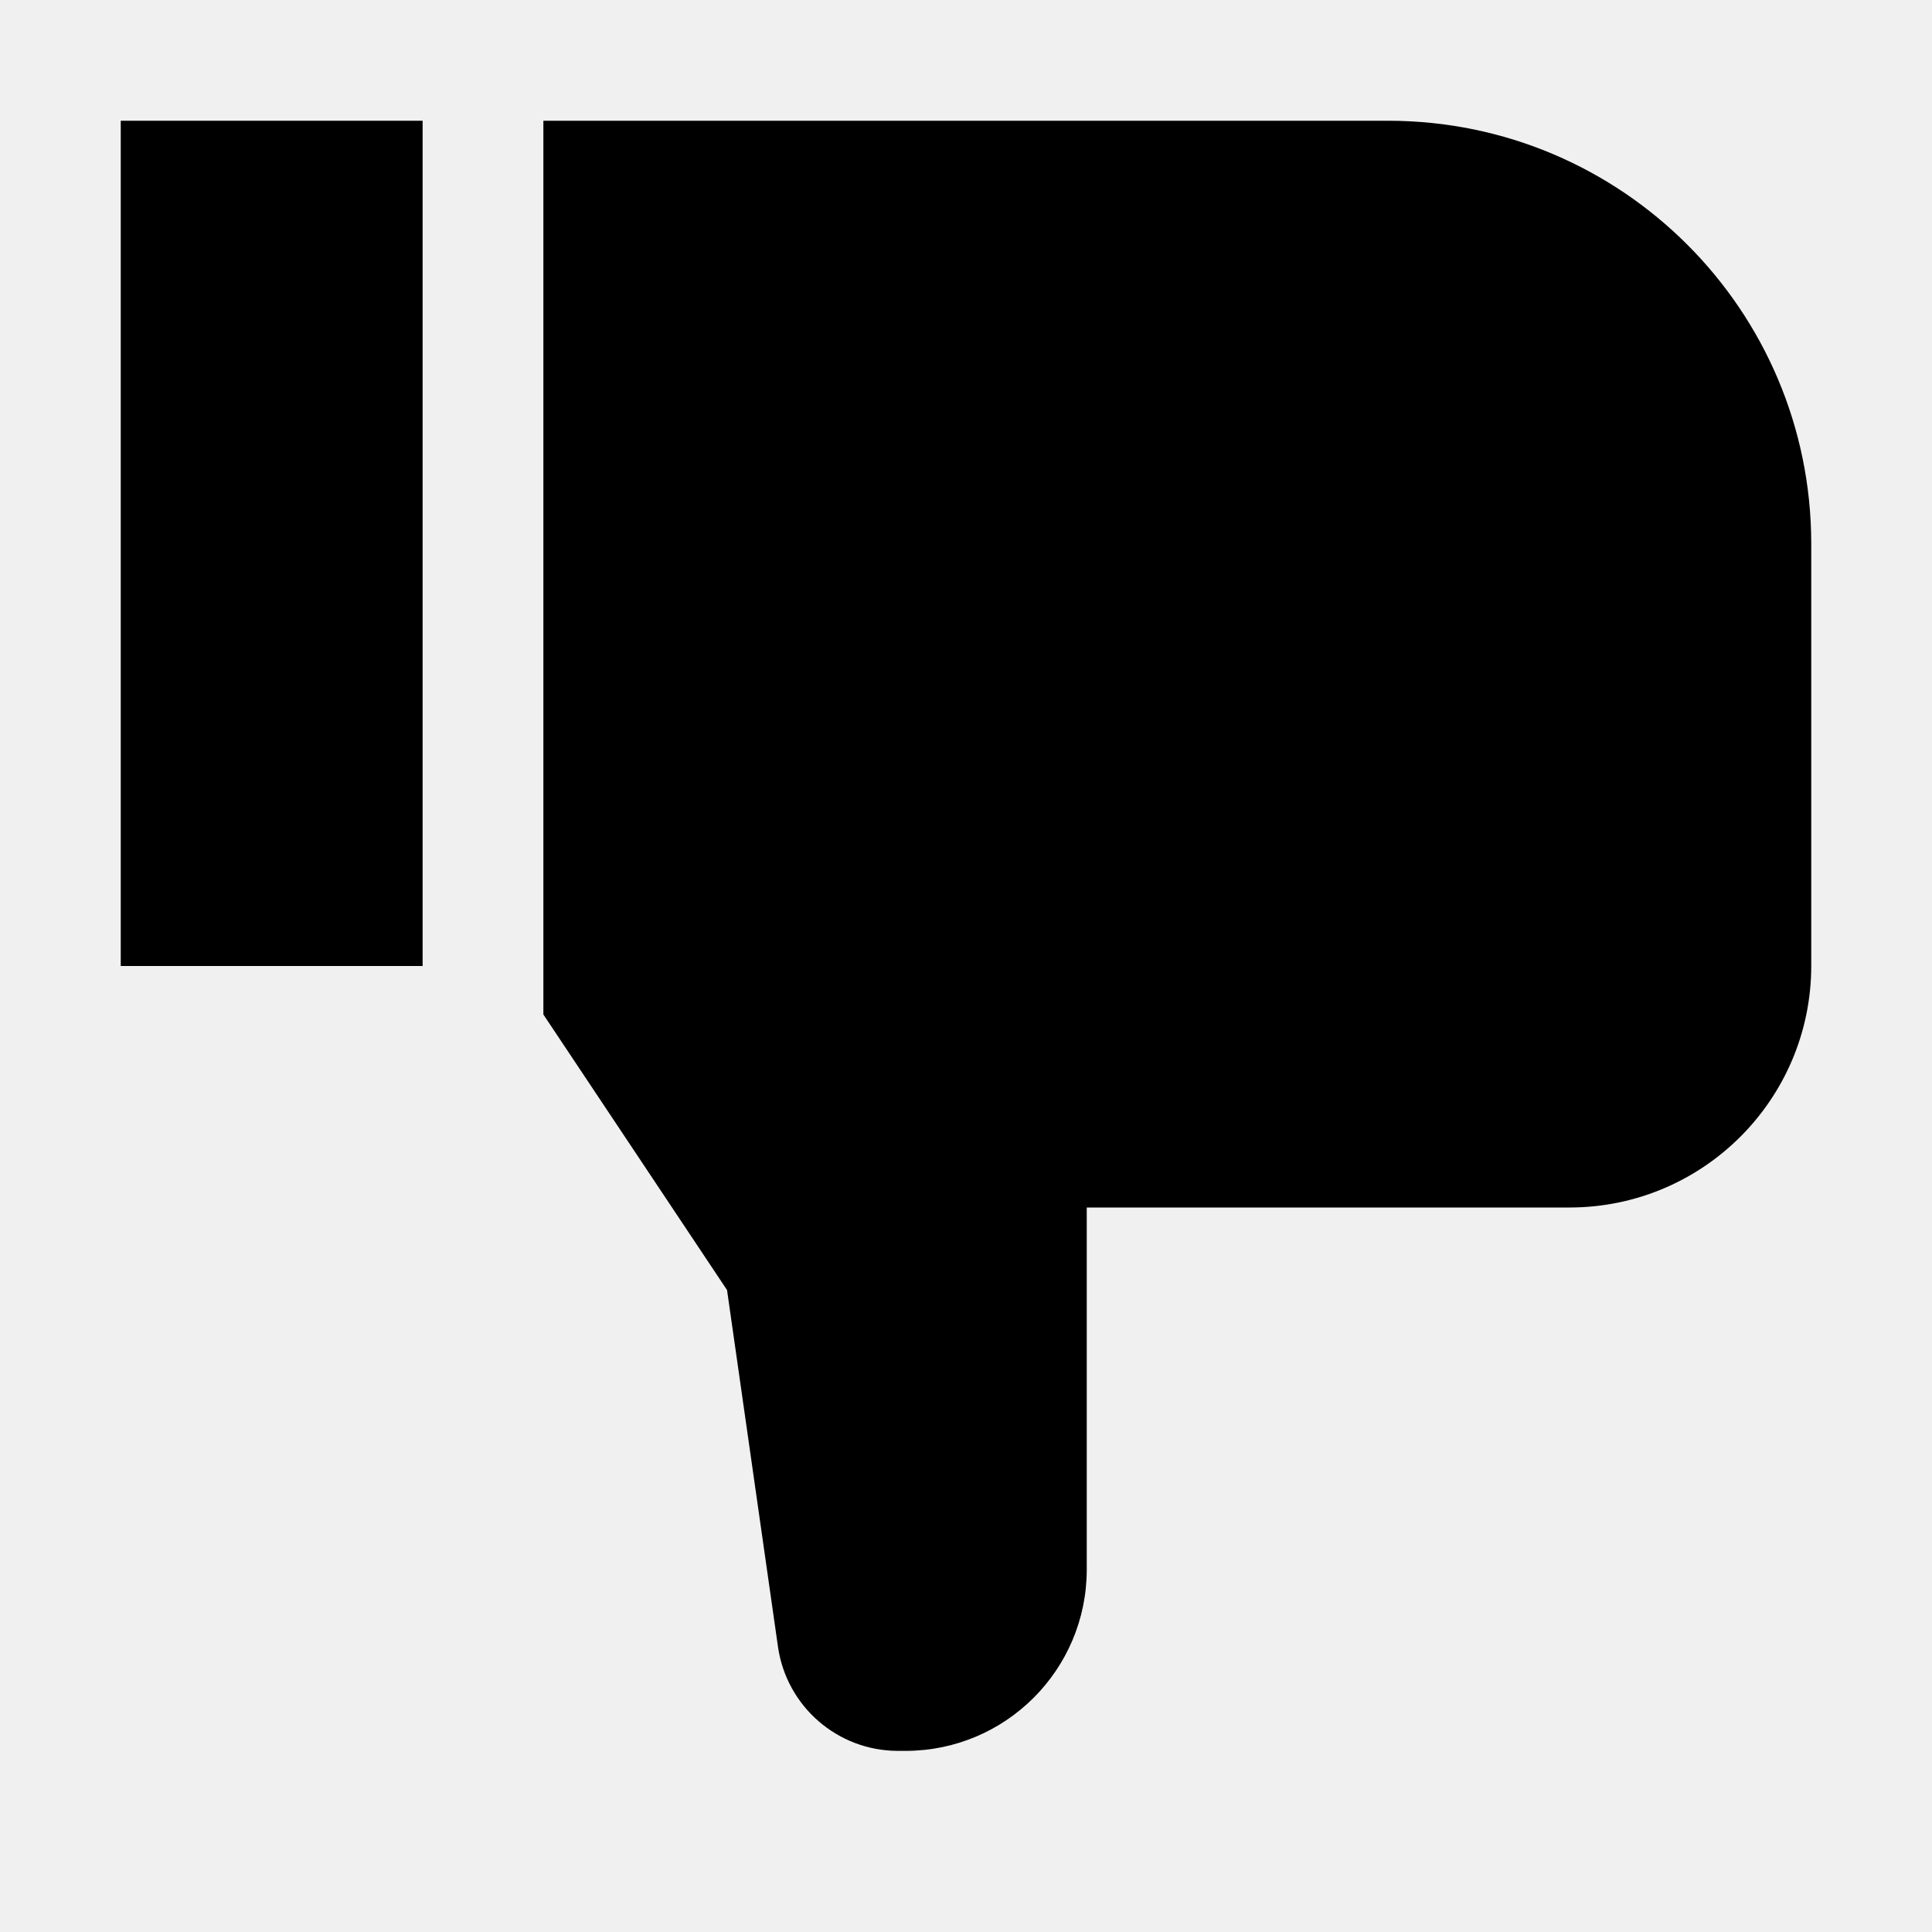
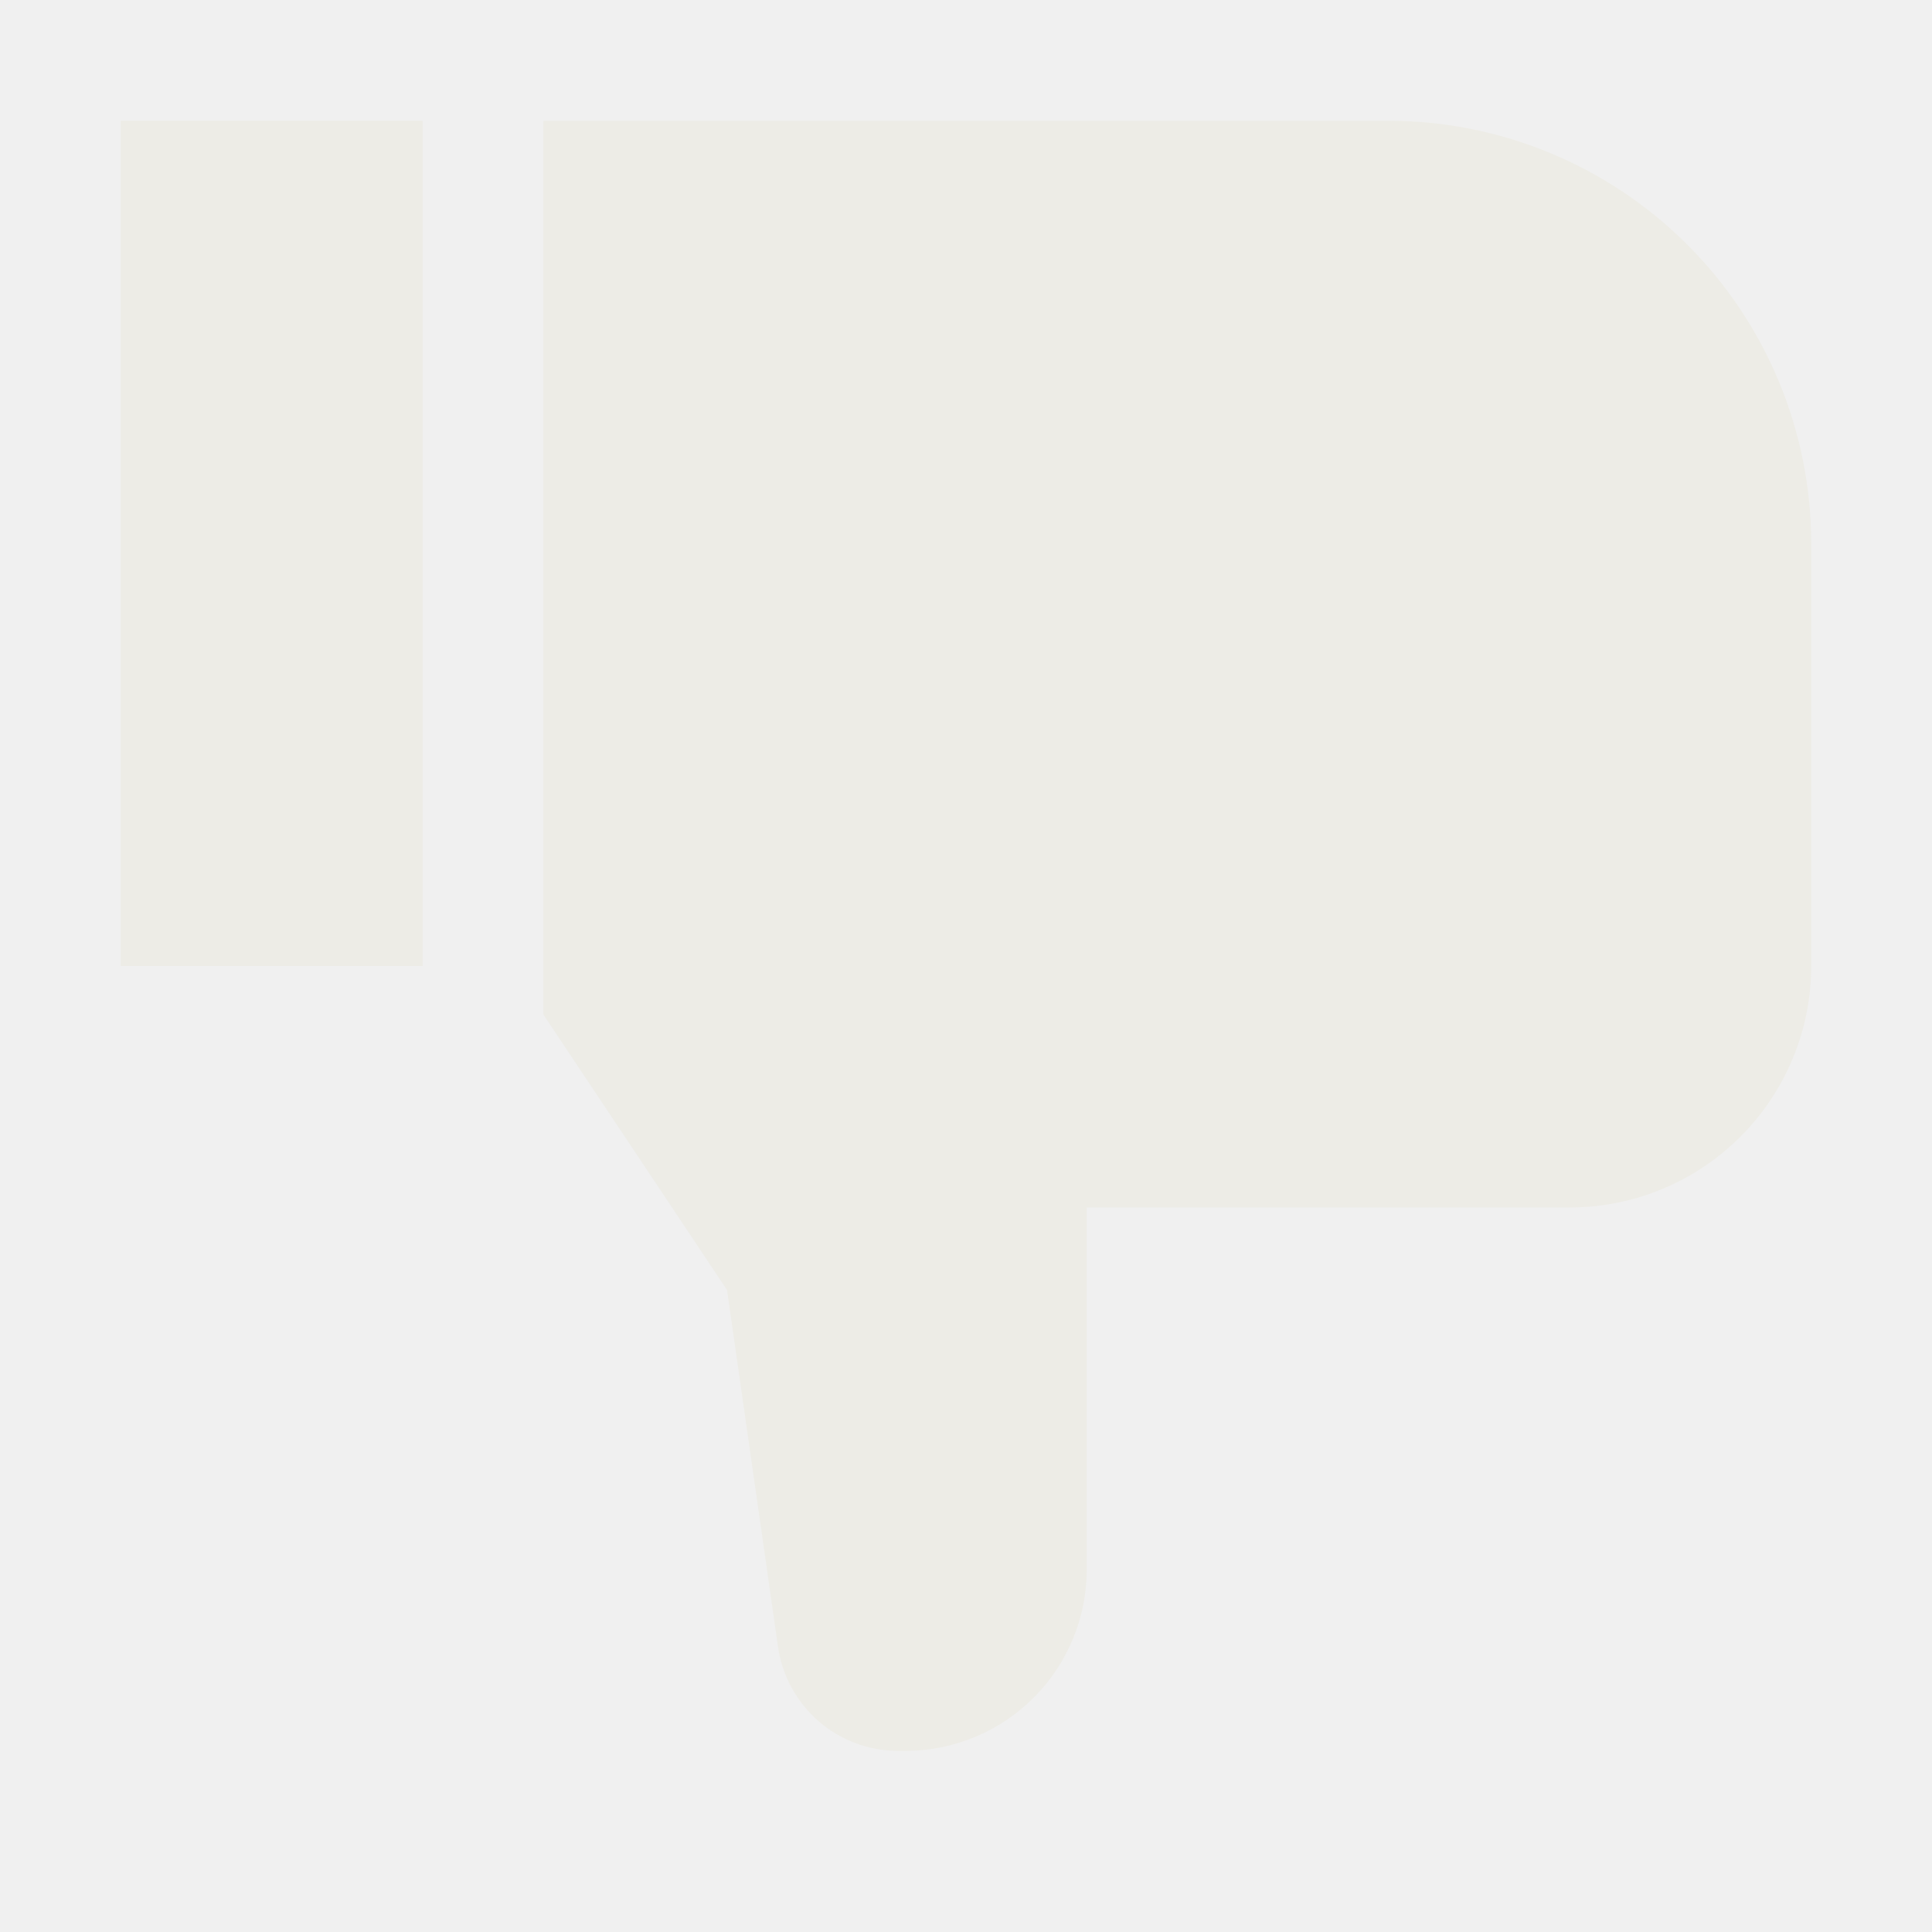
- <svg xmlns="http://www.w3.org/2000/svg" id="icon" width="32" height="32" viewBox="0 0 32 32">
+ <svg xmlns="http://www.w3.org/2000/svg" width="32" height="32" viewBox="0 0 32 32" fill="none">
+   <g clip-path="url(#clip0_117_48)">
+     <path d="M7 2H2V16H7V2Z" fill="#EDECE6" />
+     <path d="M23 2H9V16.803L12.042 21.366L12.887 27.283C12.957 27.759 13.196 28.193 13.559 28.509C13.922 28.824 14.386 28.998 14.867 29H15C15.795 28.999 16.558 28.683 17.12 28.12C17.683 27.558 17.999 26.795 18 26V20H26C27.061 19.999 28.077 19.577 28.827 18.827C29.577 18.077 29.999 17.061 30 16V9C29.998 7.144 29.26 5.365 27.948 4.053C26.635 2.74 24.856 2.002 23 2Z" fill="#EDECE6" />
+   </g>
  <defs>
-     <style>
-       .cls-1 {
-         fill: none;
-       }
-     </style>
+     <clipPath id="clip0_117_48">
+       <rect width="32" height="32" fill="white" />
+     </clipPath>
  </defs>
-   <rect x="2" y="2" width="5" height="14" />
-   <path d="M23,2H9V16.803l3.042,4.564.845,5.917A2.009,2.009,0,0,0,14.867,29H15a3.003,3.003,0,0,0,3-3V20h8a4.005,4.005,0,0,0,4-4V9A7.008,7.008,0,0,0,23,2Z" />
-   <rect id="_Transparent_Rectangle_" data-name="&lt;Transparent Rectangle&gt;" class="cls-1" width="32" height="32" />
</svg>
